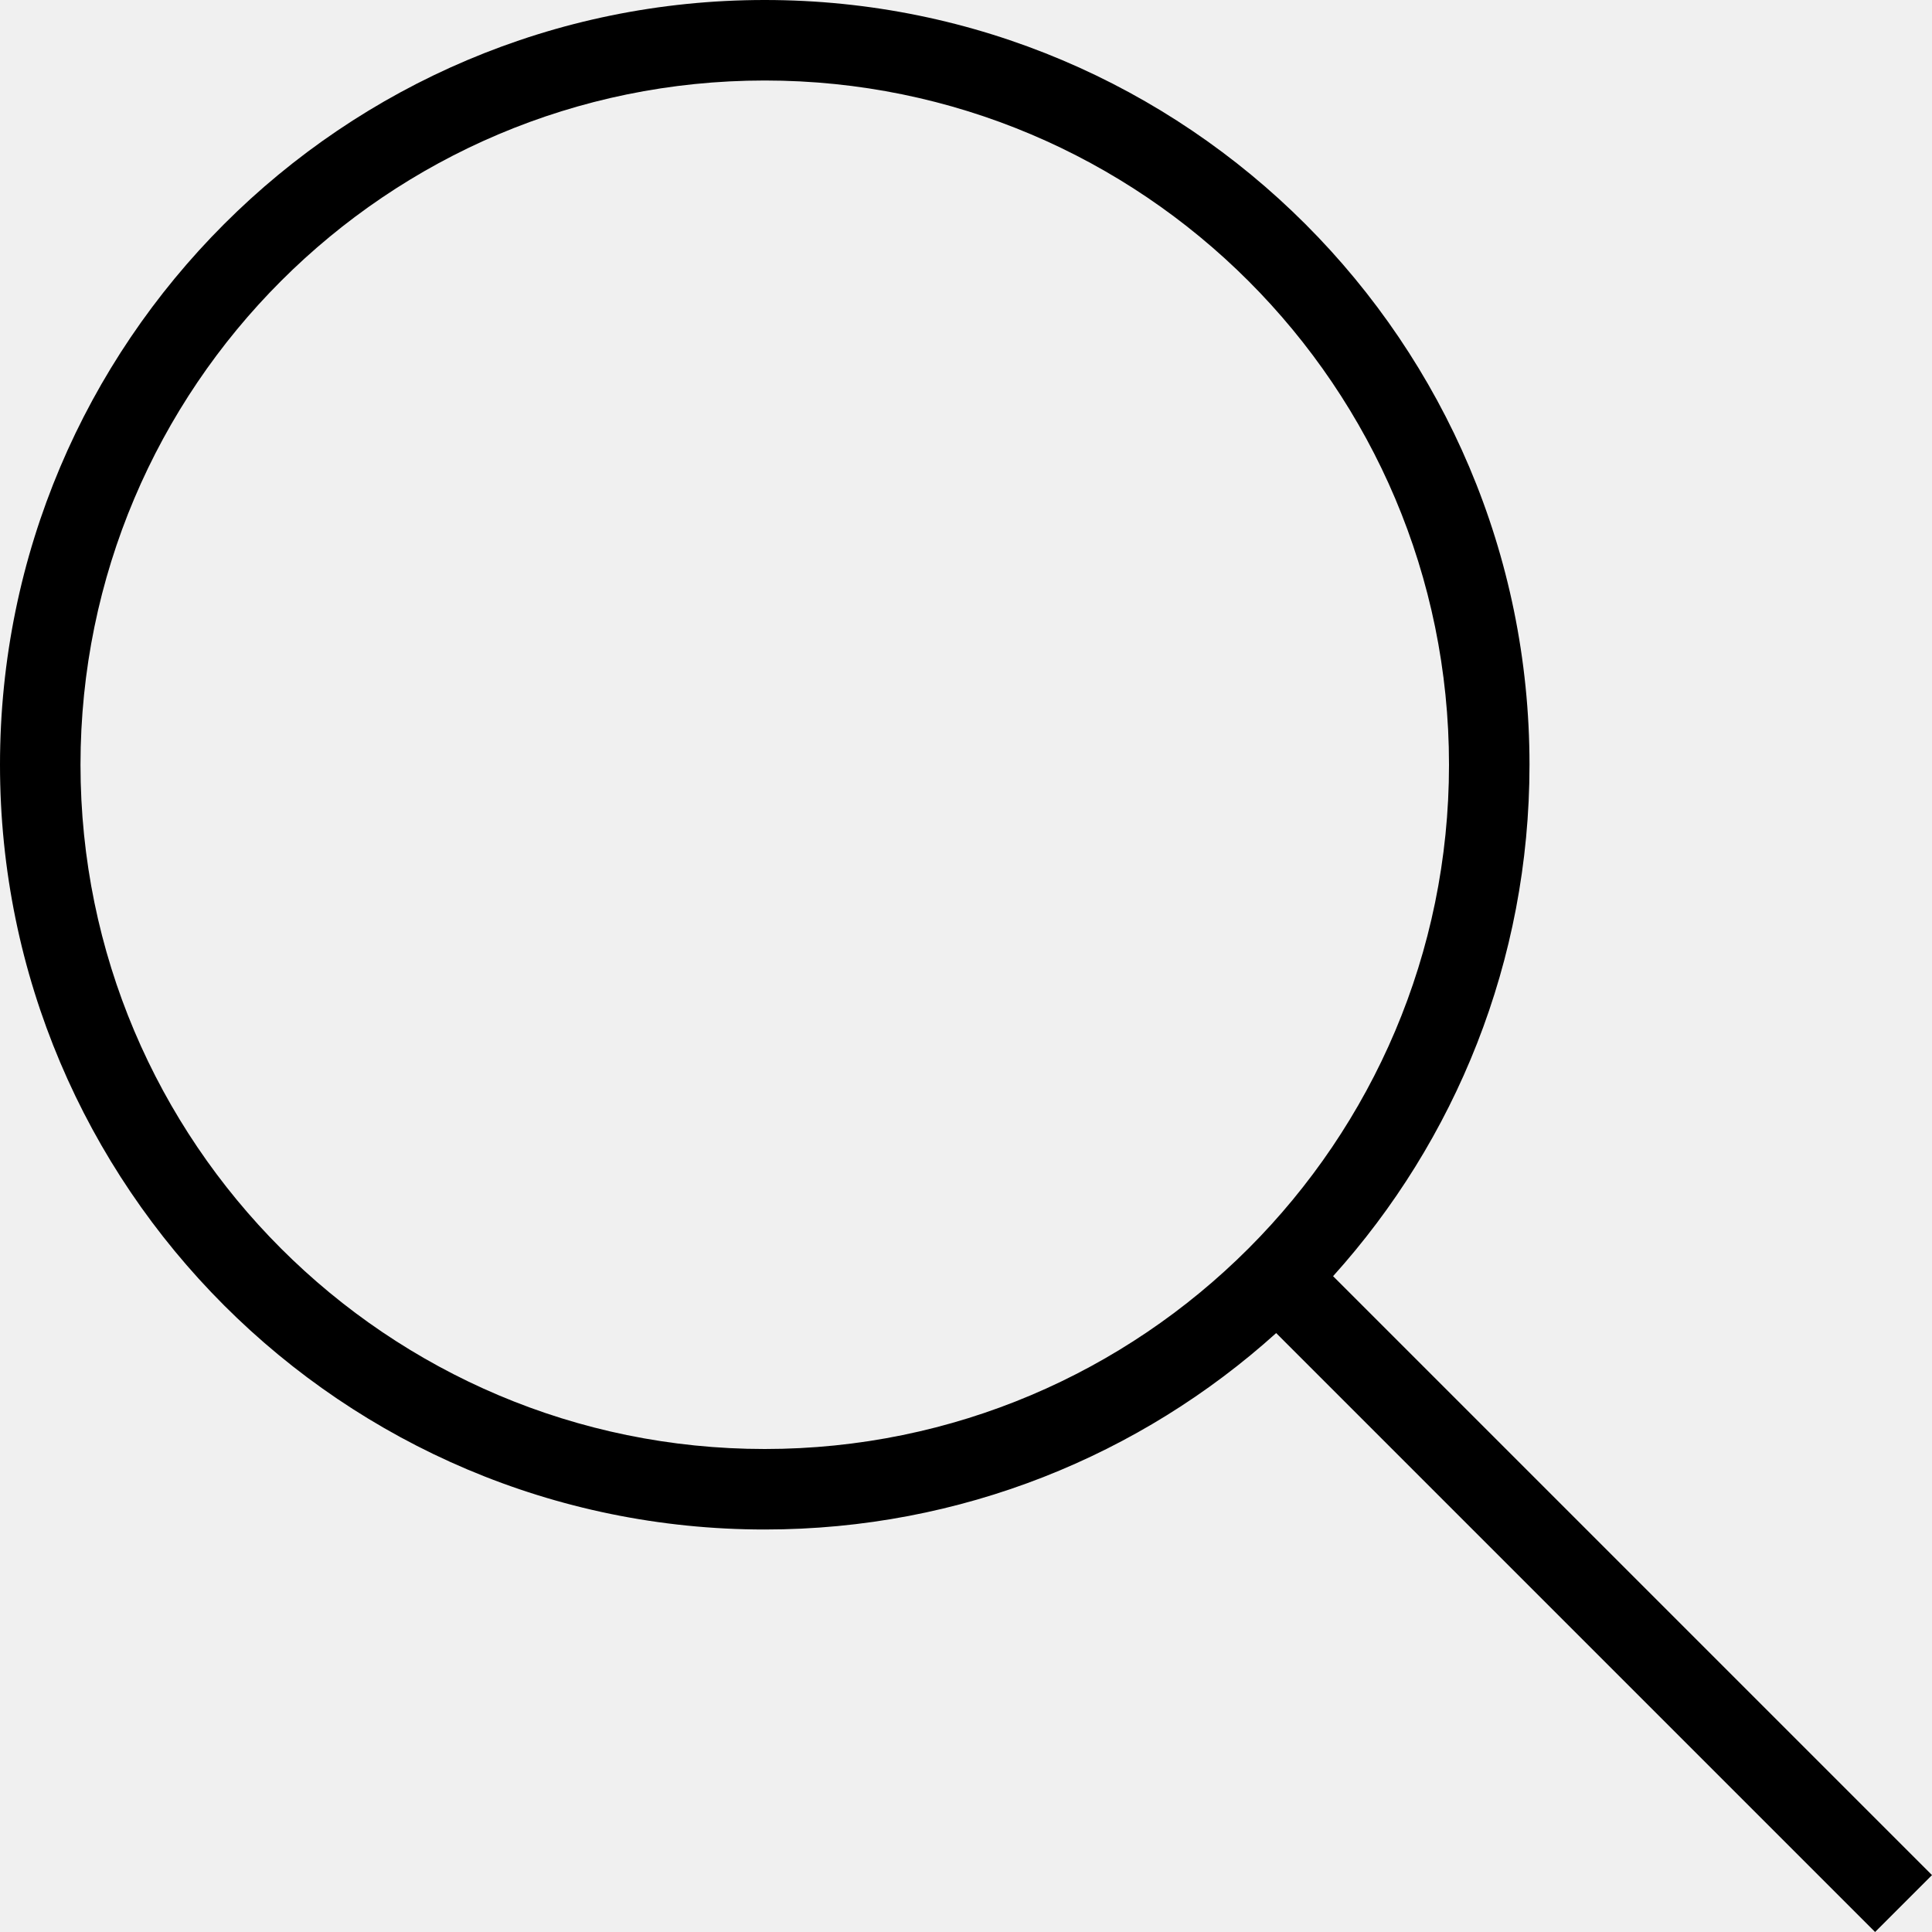
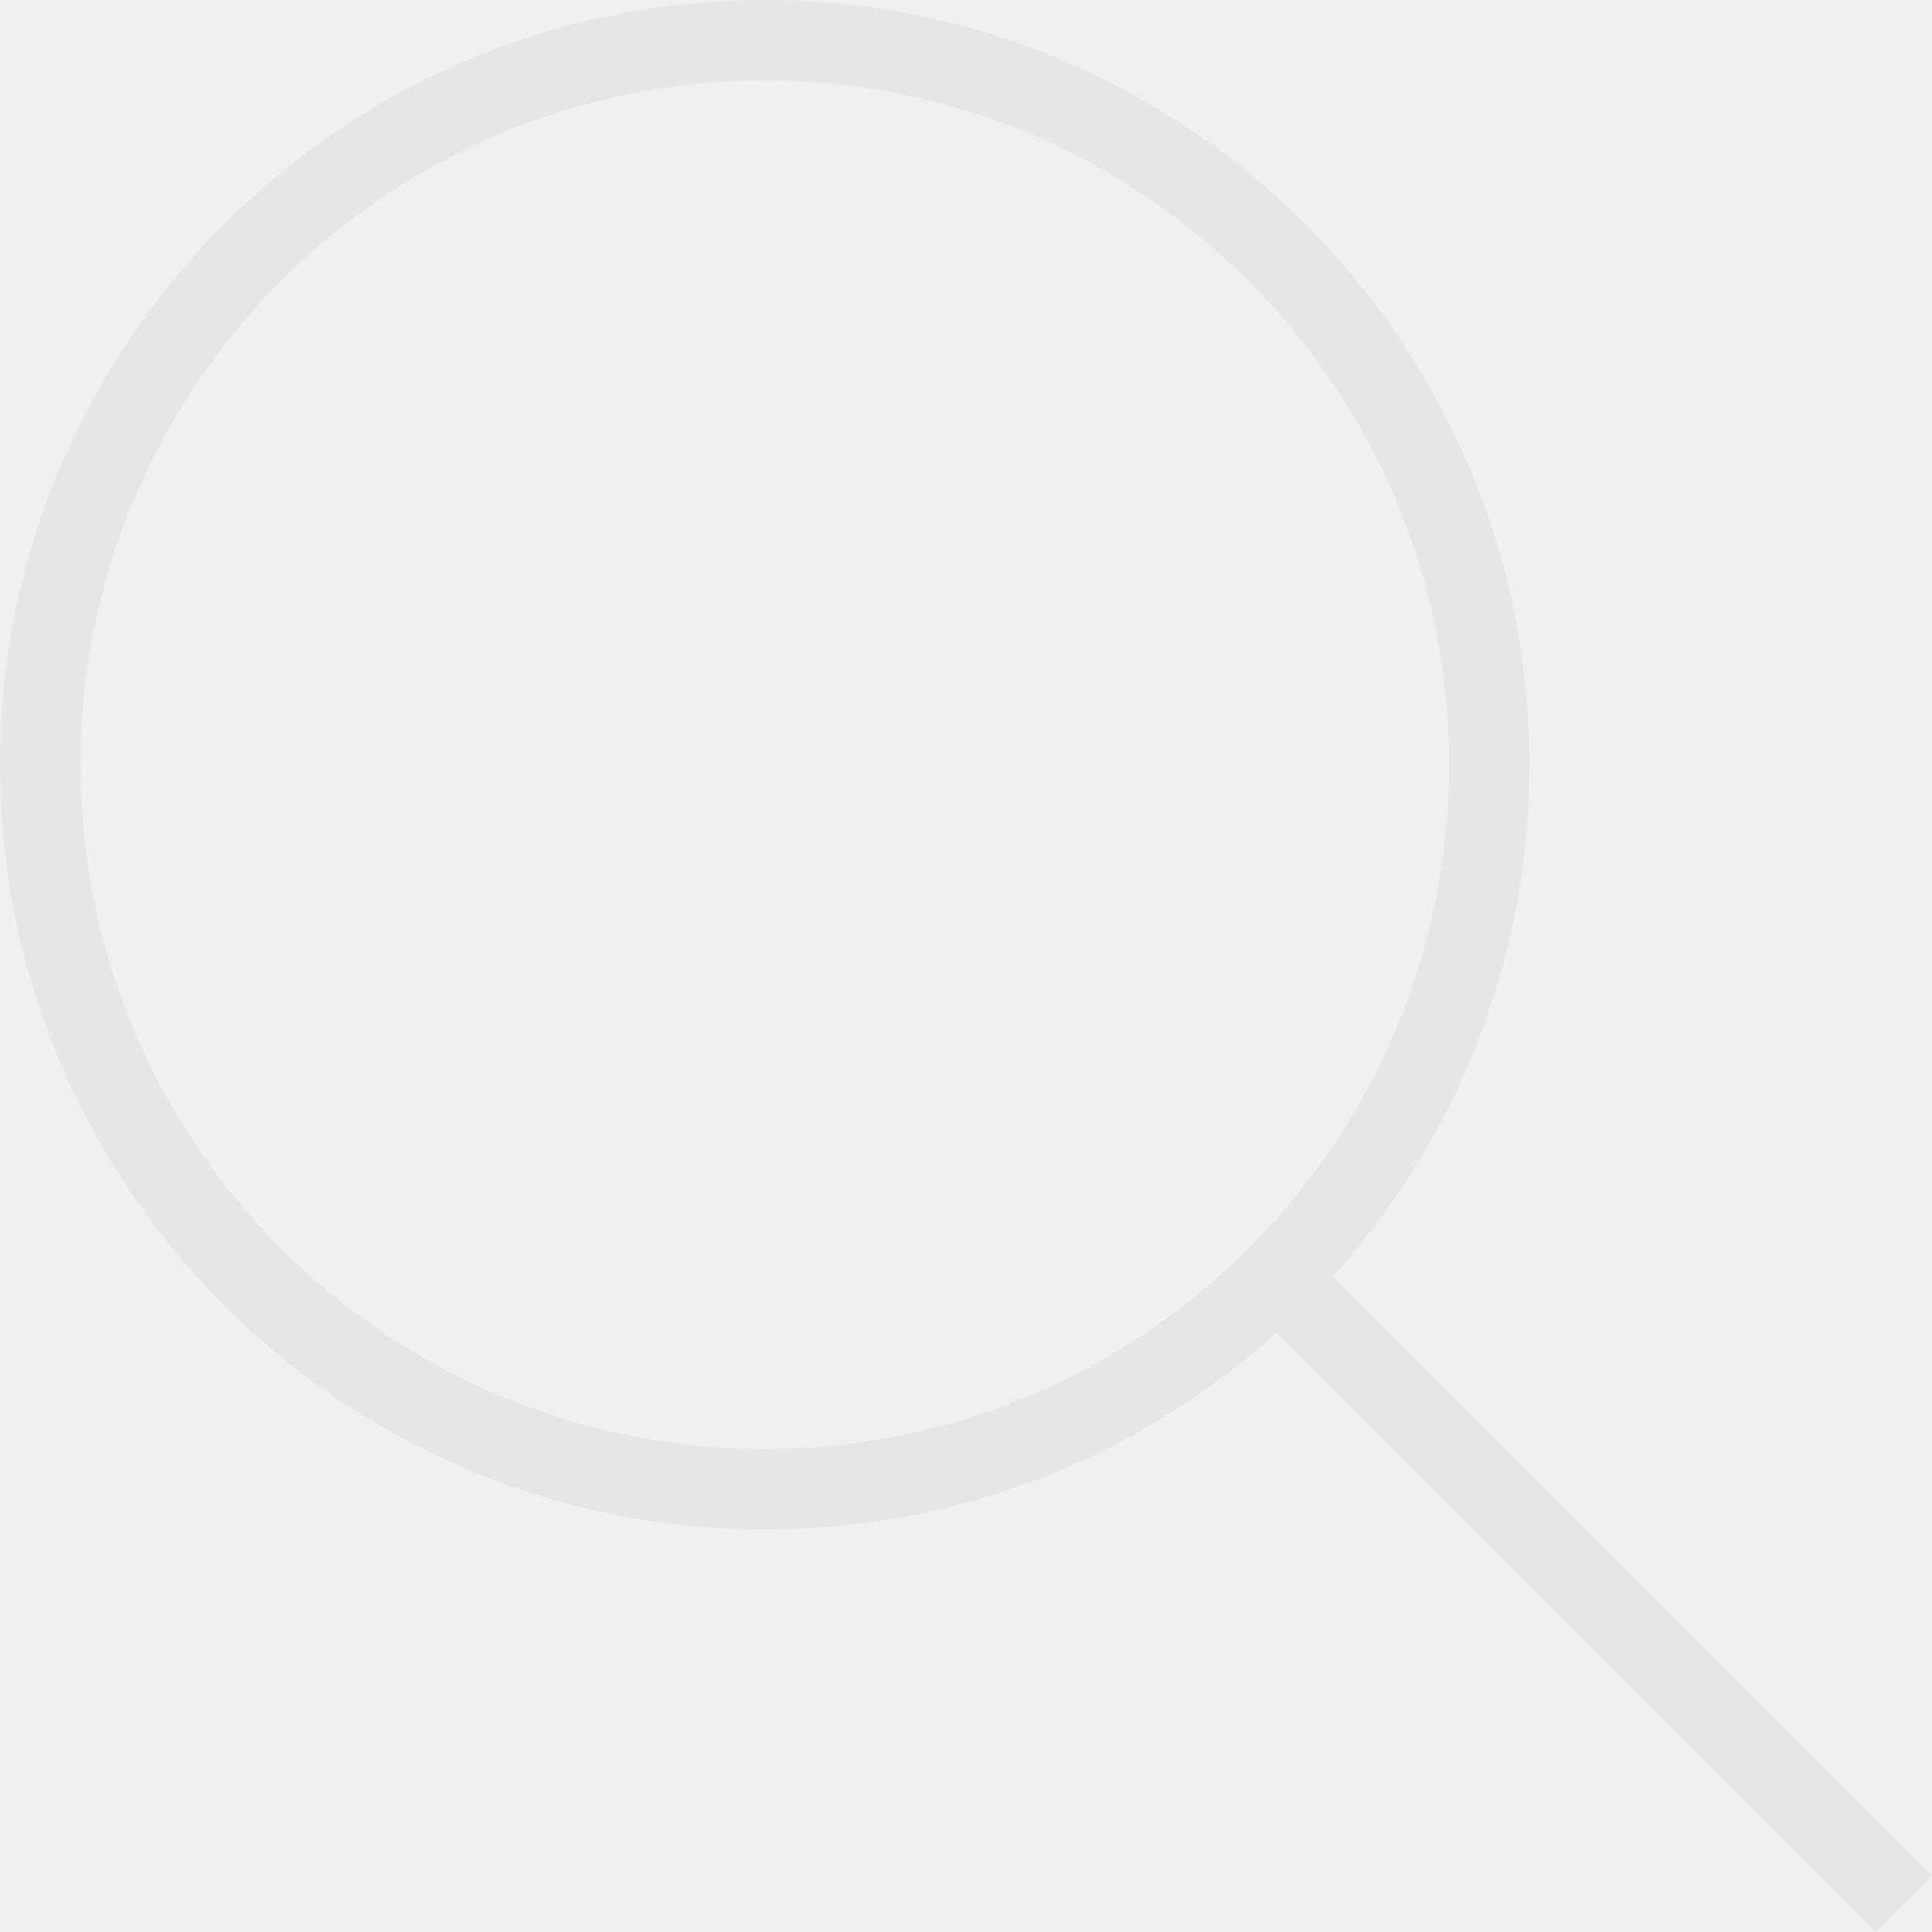
- <svg xmlns="http://www.w3.org/2000/svg" width="24" height="24" fill-rule="evenodd" clip-rule="evenodd">
-   <path d="M15.853 16.56c-1.683 1.517-3.911 2.44-6.353 2.44-5.243 0-9.5-4.257-9.5-9.5s4.257-9.5 9.5-9.5 9.5 4.257 9.5 9.5c0 2.442-.923 4.67-2.44 6.353l7.44 7.44-.707.707-7.44-7.44zm-6.353-15.56c4.691 0 8.5 3.809 8.5 8.5s-3.809 8.5-8.5 8.5-8.5-3.809-8.5-8.5 3.809-8.5 8.5-8.5z" />
+ <svg xmlns="http://www.w3.org/2000/svg" width="24" height="24" viewBox="0 0 24 24" fill="none">
+   <g clip-path="url(#clip0_802_18)">
+     <path fill-rule="evenodd" clip-rule="evenodd" d="M15.853 16.56C14.17 18.077 11.942 19 9.5 19C4.257 19 0 14.743 0 9.5C0 4.257 4.257 0 9.5 0C14.743 0 19 4.257 19 9.5C19 11.942 18.077 14.17 16.56 15.853L24 23.293L23.293 24L15.853 16.56ZM9.5 1C14.191 1 18 4.809 18 9.5C18 14.191 14.191 18 9.5 18C4.809 18 1 14.191 1 9.5C1 4.809 4.809 1 9.5 1Z" fill="#E6E6E6" />
+   </g>
+   <defs>
+     <clipPath id="clip0_802_18">
+       <rect width="24" height="24" fill="white" />
+     </clipPath>
+   </defs>
</svg>
